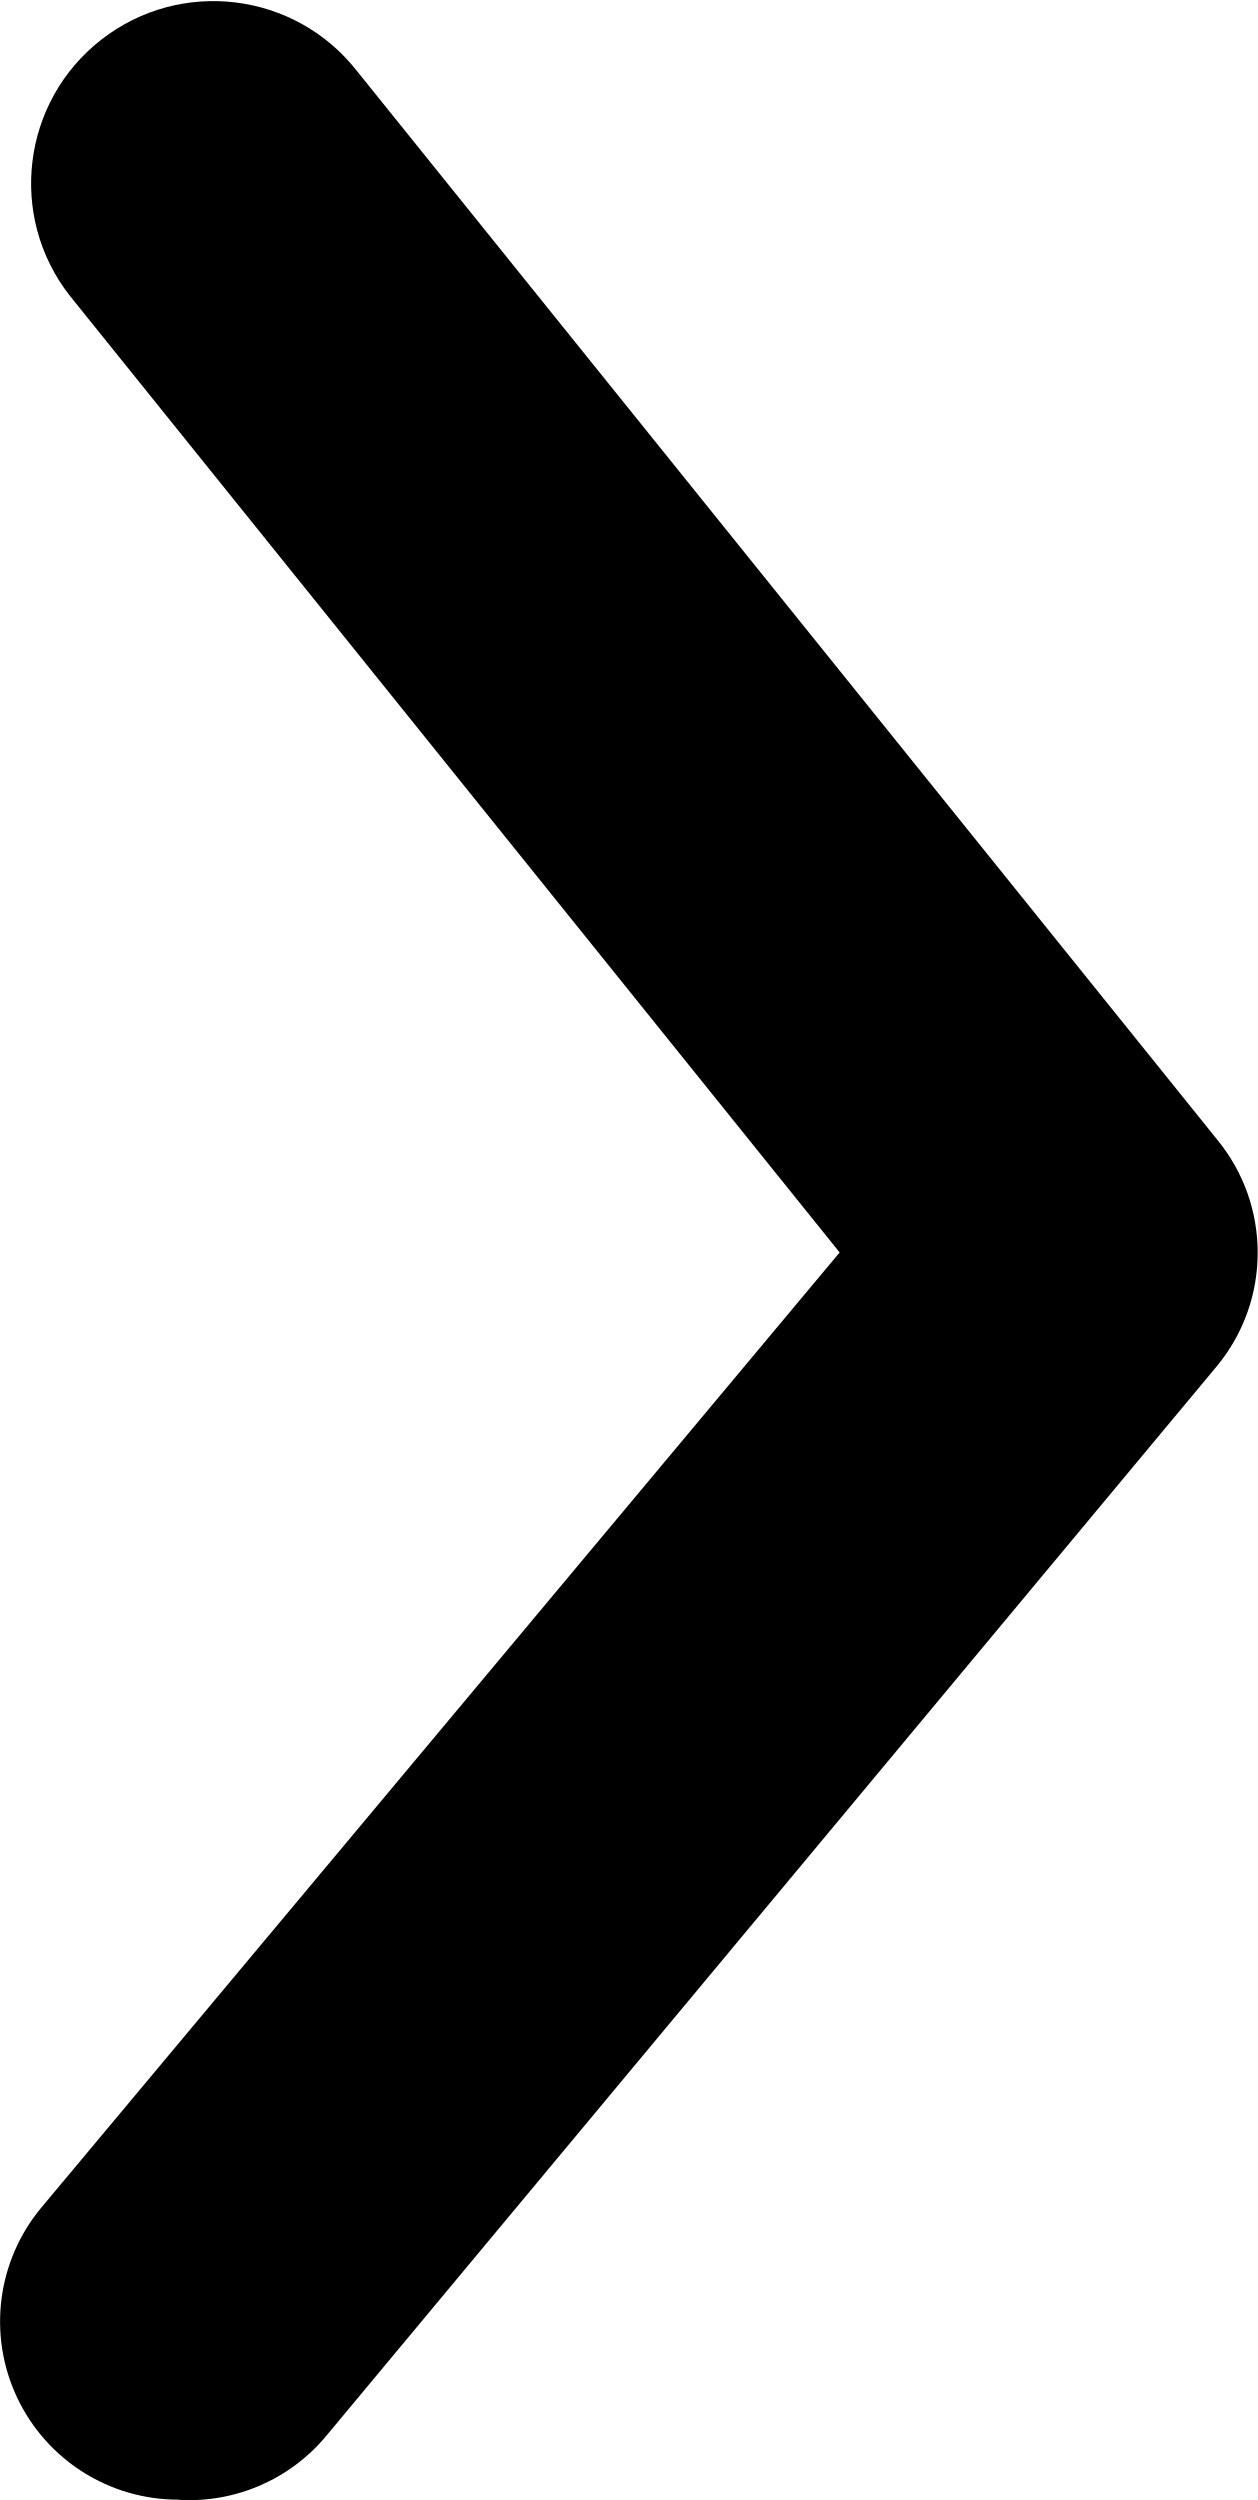
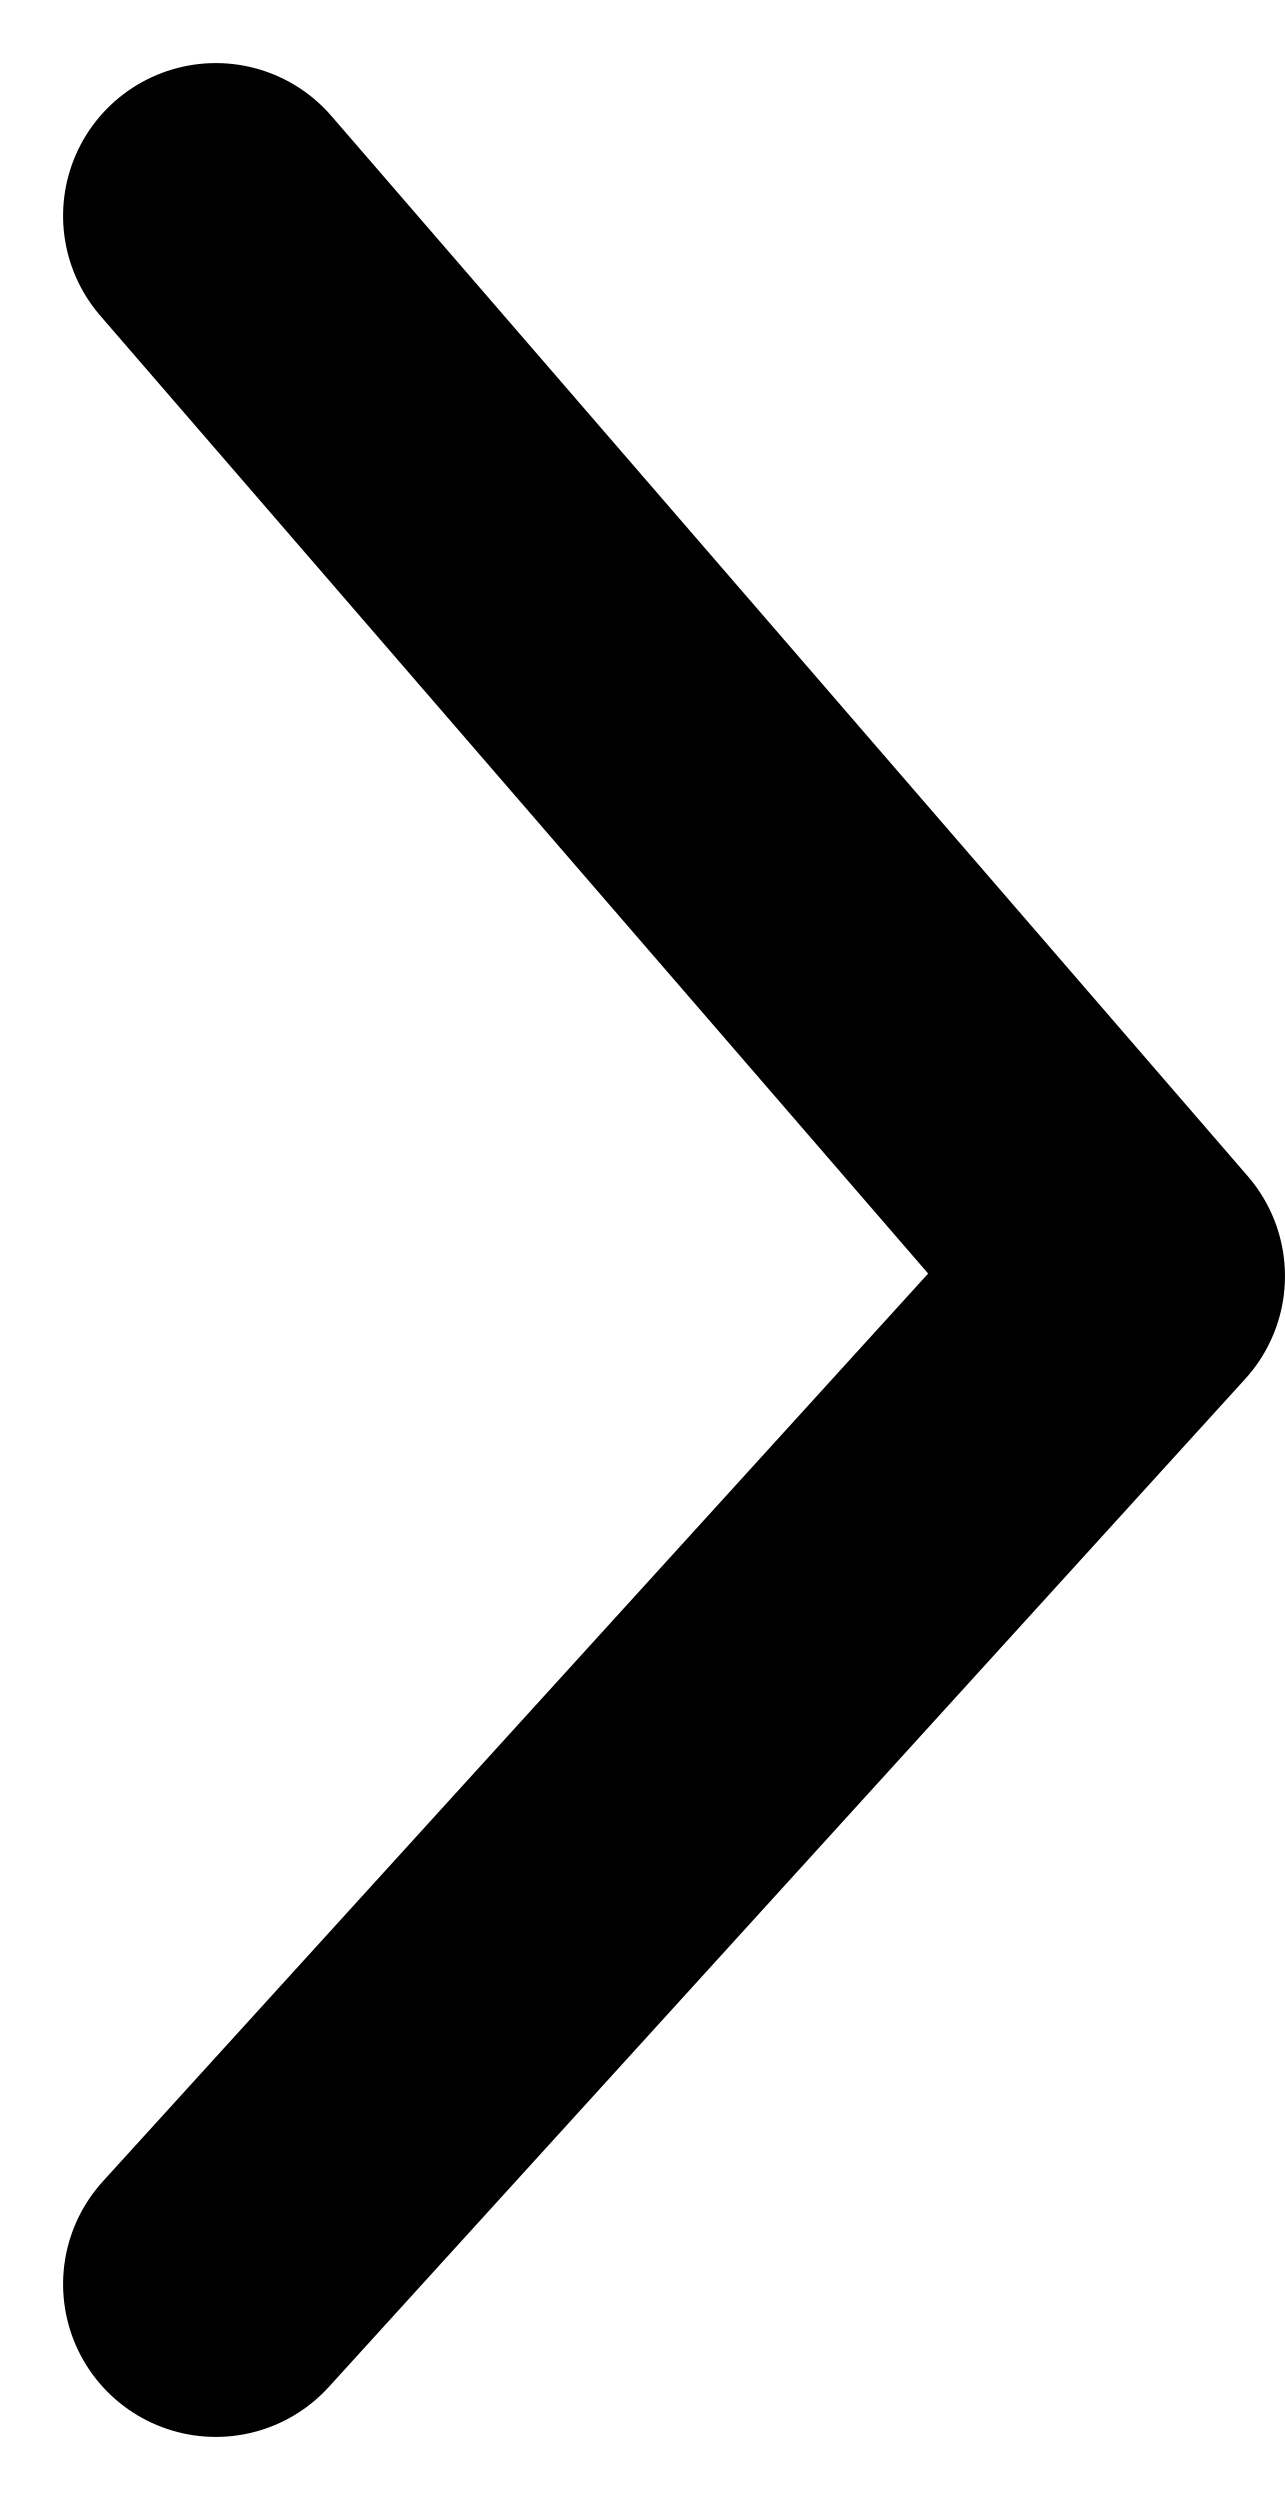
- <svg xmlns="http://www.w3.org/2000/svg" width="7.444" height="14.795" viewBox="0 0 7.444 14.795">
-   <path id="arrow-ios-forward-outline" d="M14.554,22.249a1.054,1.054,0,0,1-.812-1.729l4.724-5.652L13.91,9.206a1.078,1.078,0,1,1,1.7-1.329L20.7,14.2a1.054,1.054,0,0,1,0,1.339L15.429,21.87a1.054,1.054,0,0,1-.875.38Z" transform="translate(-13.497 -7.456)" />
+ <svg xmlns="http://www.w3.org/2000/svg" width="8.413" height="16.368" viewBox="0 0 8.413 16.368">
+   <g id="그룹_1944" data-name="그룹 1944" transform="translate(-6.087 1.41)">
+     <path id="패스_1618" data-name="패스 1618" d="M0,0,6.6,6l6.942-6" transform="translate(7.5 13.545) rotate(-90)" fill="none" stroke="#000" stroke-linecap="round" stroke-linejoin="round" stroke-width="2" />
+   </g>
</svg>
